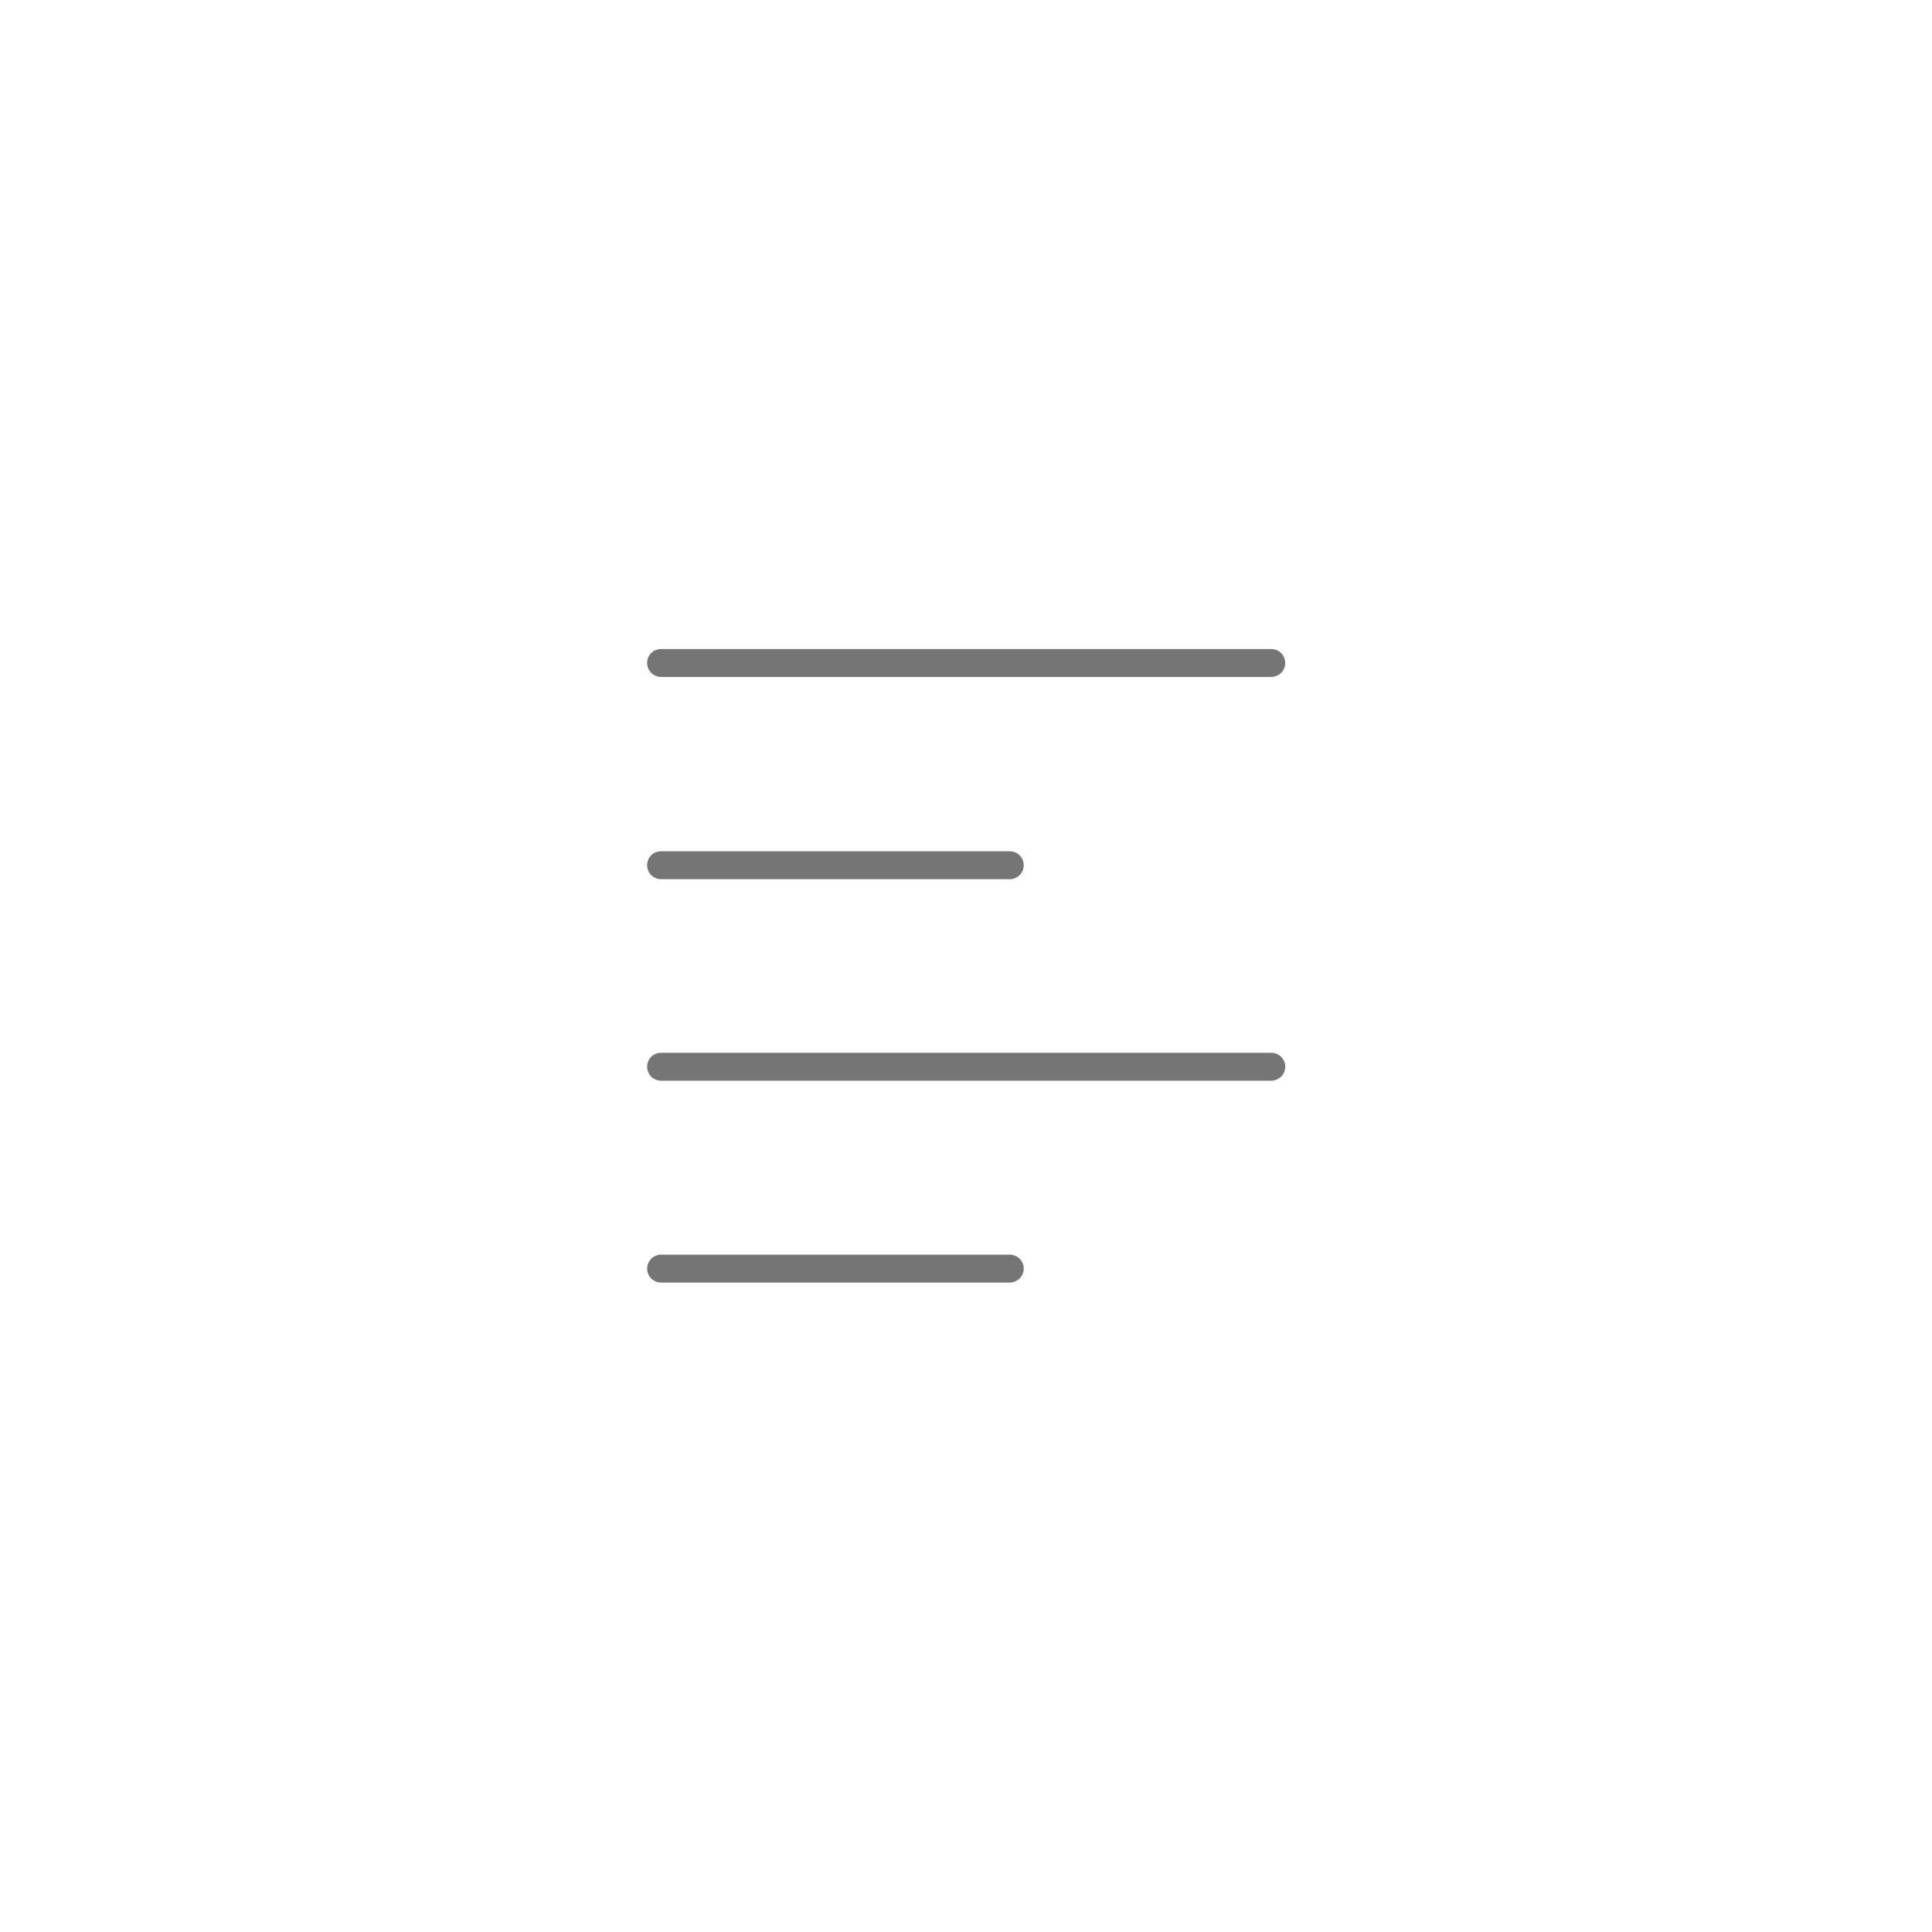
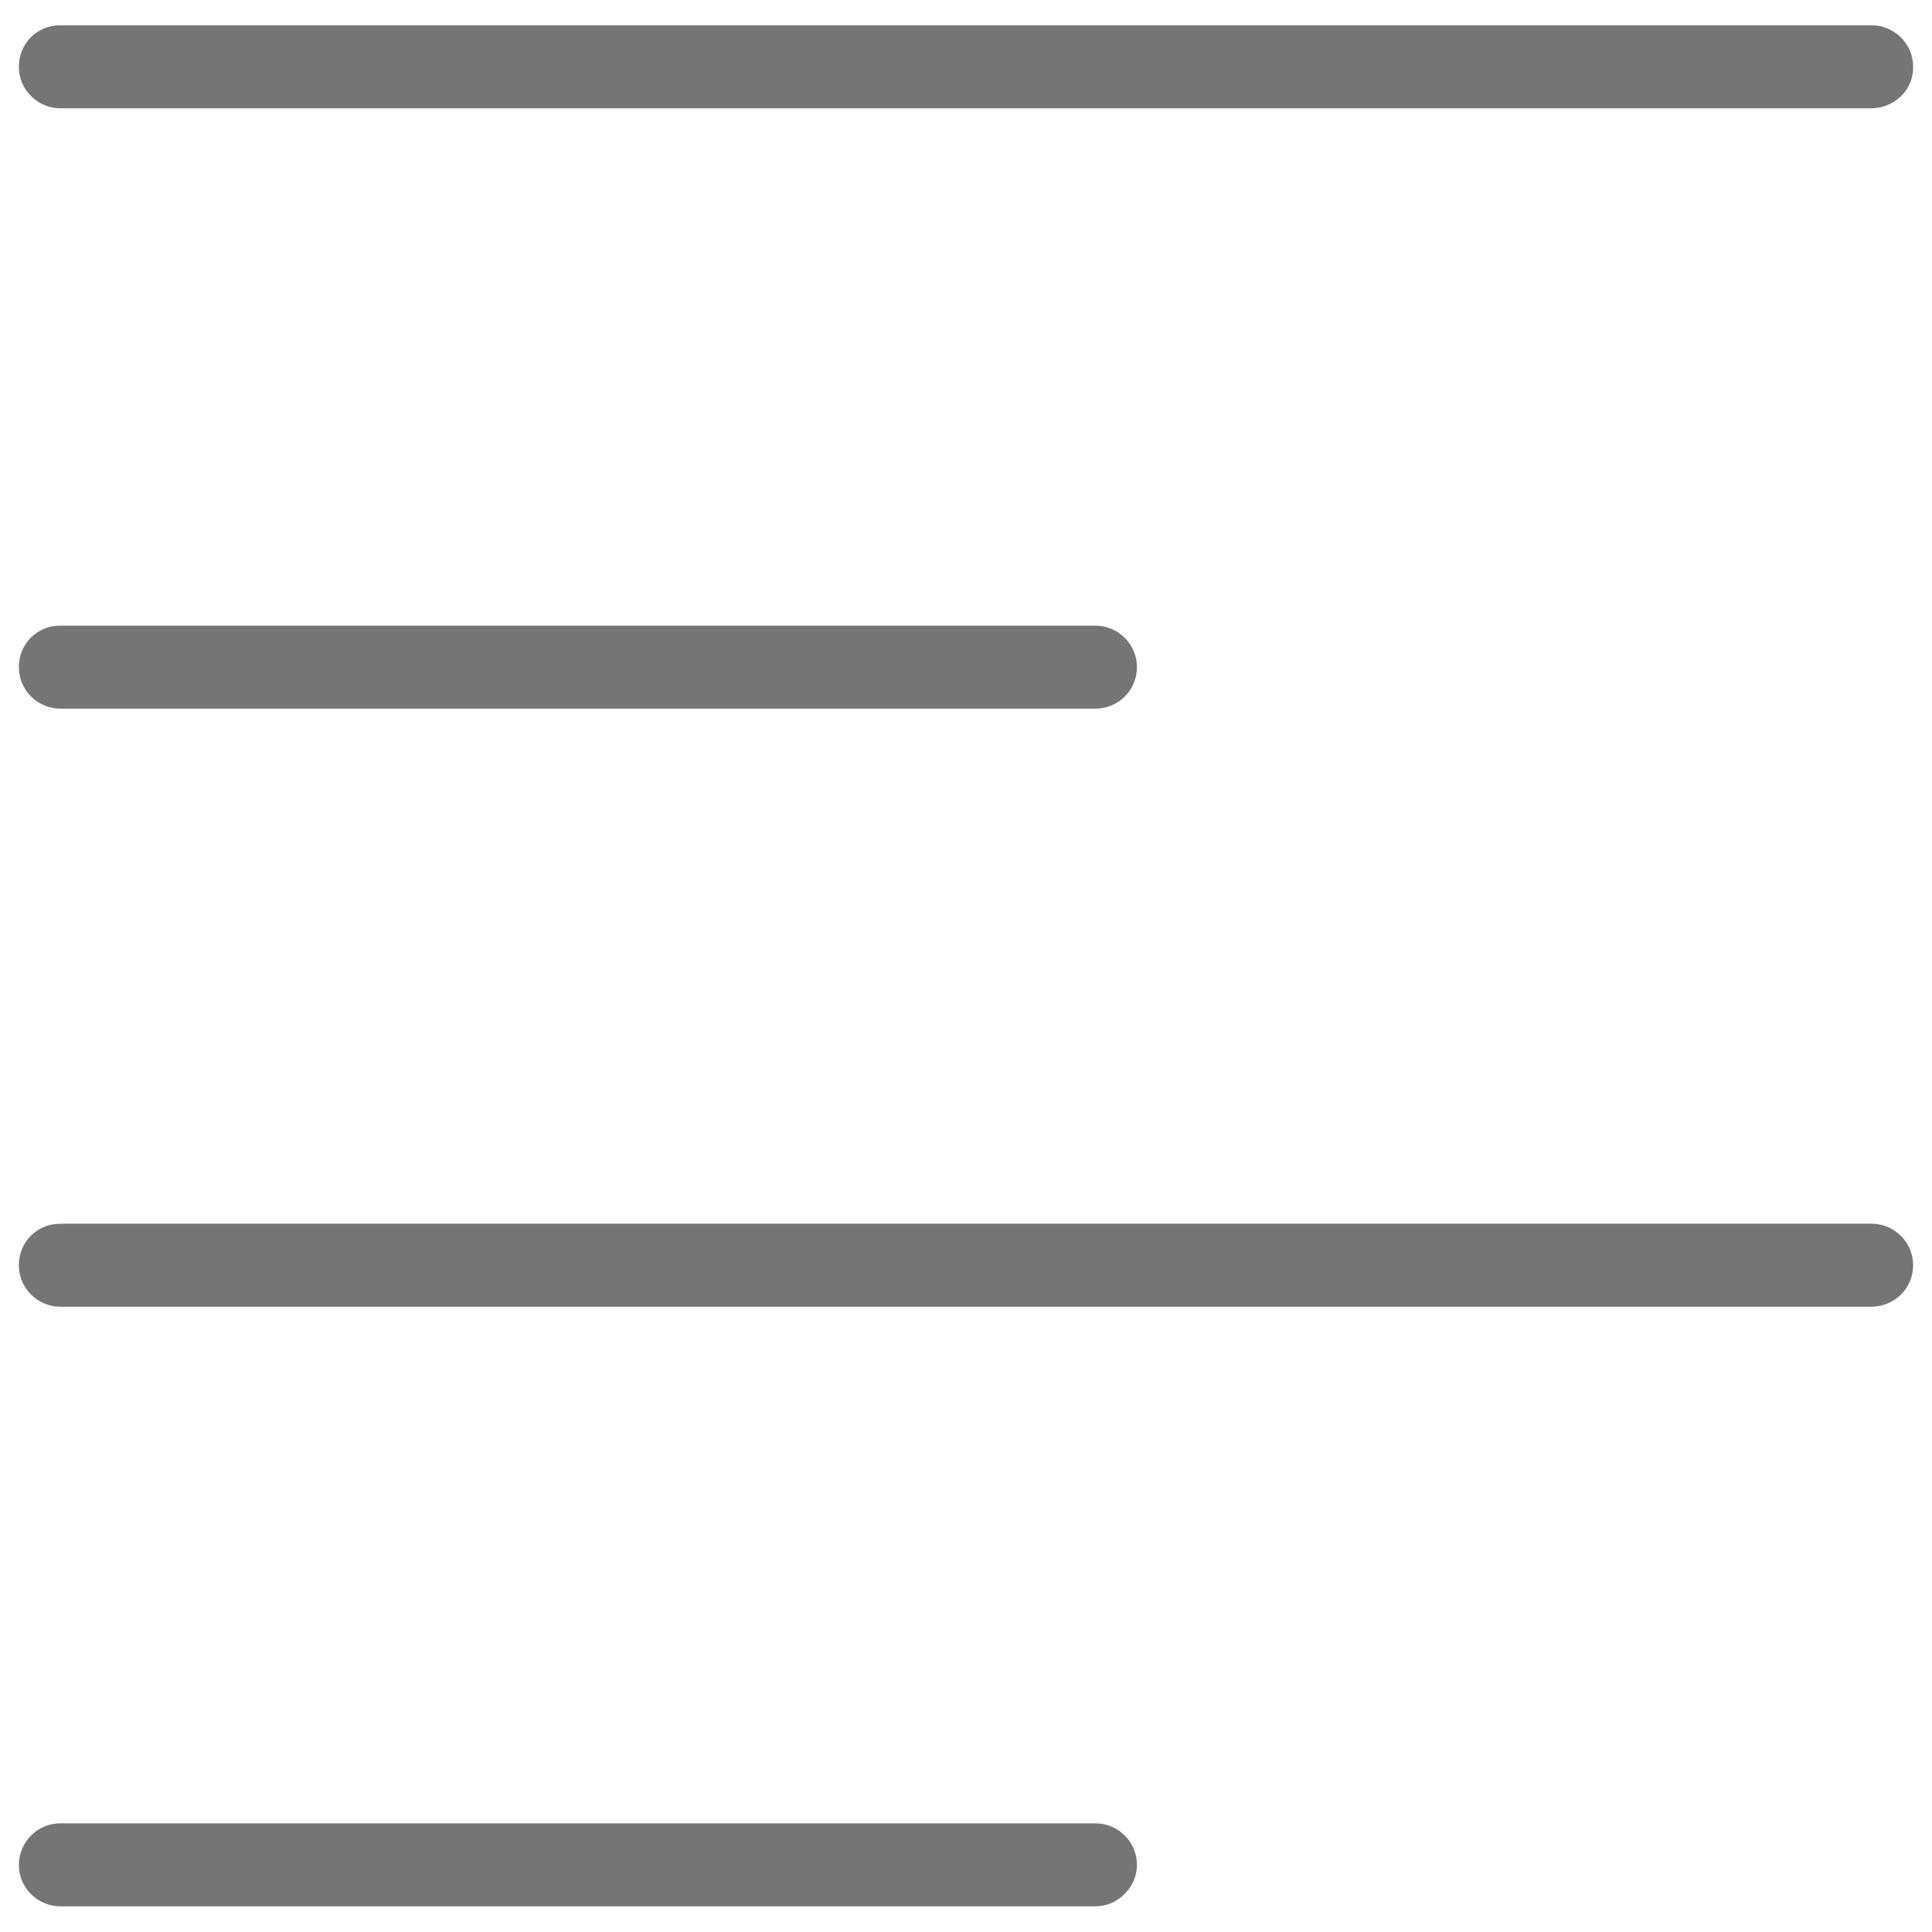
<svg xmlns="http://www.w3.org/2000/svg" version="1.1" id="Capa_1" x="0px" y="0px" viewBox="0 0 512 512" style="enable-background:new 0 0 512 512;" xml:space="preserve">
  <style type="text/css">
	.st0{fill:#757575;}
</style>
  <g>
-     <path class="st0" d="M267.6,339.9h-92.4c-2,0-3.7-1.6-3.7-3.7c0-2,1.6-3.7,3.7-3.7h92.4c2,0,3.7,1.6,3.7,3.7   C271.3,338.2,269.6,339.9,267.6,339.9z" />
-     <path class="st0" d="M336.8,286.4H175.2c-2,0-3.7-1.6-3.7-3.7c0-2.1,1.6-3.7,3.7-3.7h161.7c2,0,3.7,1.6,3.7,3.7   C340.6,284.8,338.9,286.4,336.8,286.4z" />
-     <path class="st0" d="M267.6,233h-92.4c-2,0-3.7-1.6-3.7-3.7s1.6-3.7,3.7-3.7h92.4c2,0,3.7,1.6,3.7,3.7S269.6,233,267.6,233z" />
-     <path class="st0" d="M336.8,179.4H175.2c-2,0-3.7-1.6-3.7-3.7c0-2.1,1.6-3.7,3.7-3.7h161.7c2,0,3.7,1.6,3.7,3.7   C340.6,177.8,338.9,179.4,336.8,179.4z" />
+     <path class="st0" d="M290.3,505.2H16c-5.9,0-11-4.8-11-11c0-5.9,4.8-11,11-11h274.3c5.9,0,11,4.8,11,11   C301.3,500.1,296.3,505.2,290.3,505.2z" />
+     <path class="st0" d="M495.8,346.3H16c-5.9,0-11-4.8-11-11s4.8-11,11-11h480c5.9,0,11,4.8,11,11S502,346.3,495.8,346.3z" />
+     <path class="st0" d="M290.3,187.8H16c-5.9,0-11-4.8-11-11s4.8-11,11-11h274.3c5.9,0,11,4.8,11,11S296.3,187.8,290.3,187.8z" />
+     <path class="st0" d="M495.8,28.7H16c-5.9,0-11-4.8-11-11c0-6.2,4.8-11,11-11h480c5.9,0,11,4.8,11,11   C507.1,23.9,502,28.7,495.8,28.7z" />
  </g>
</svg>
